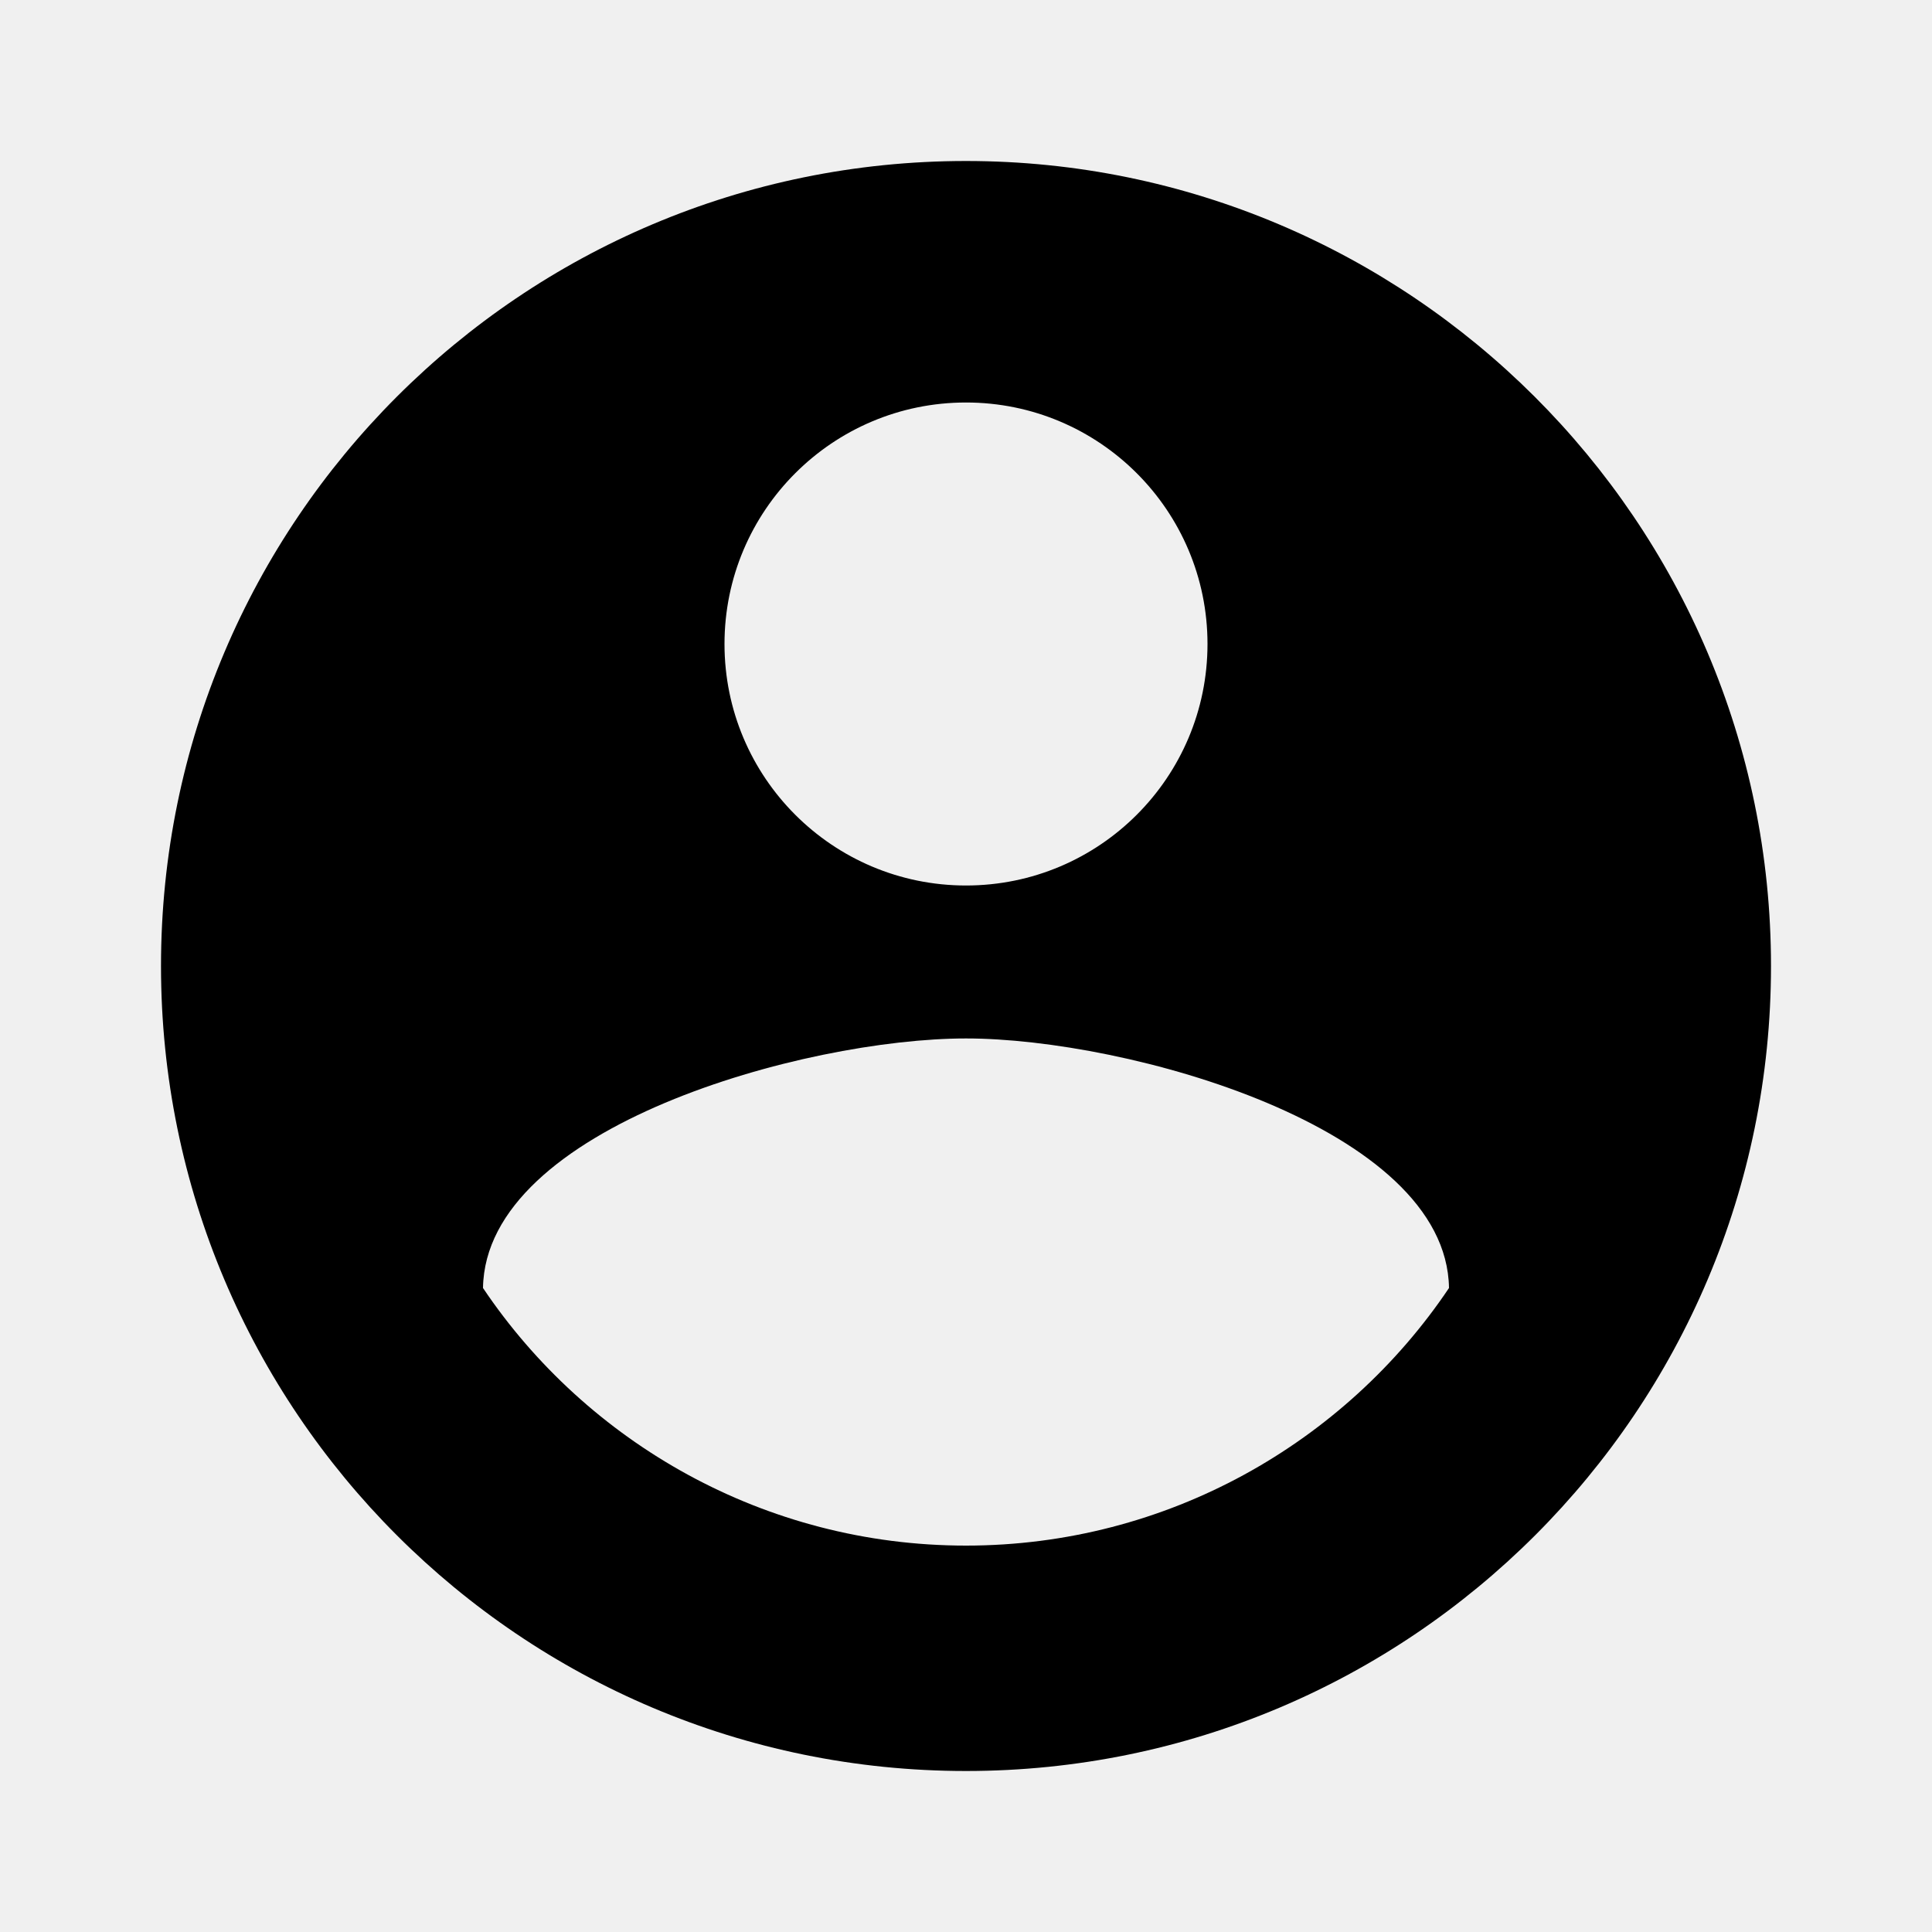
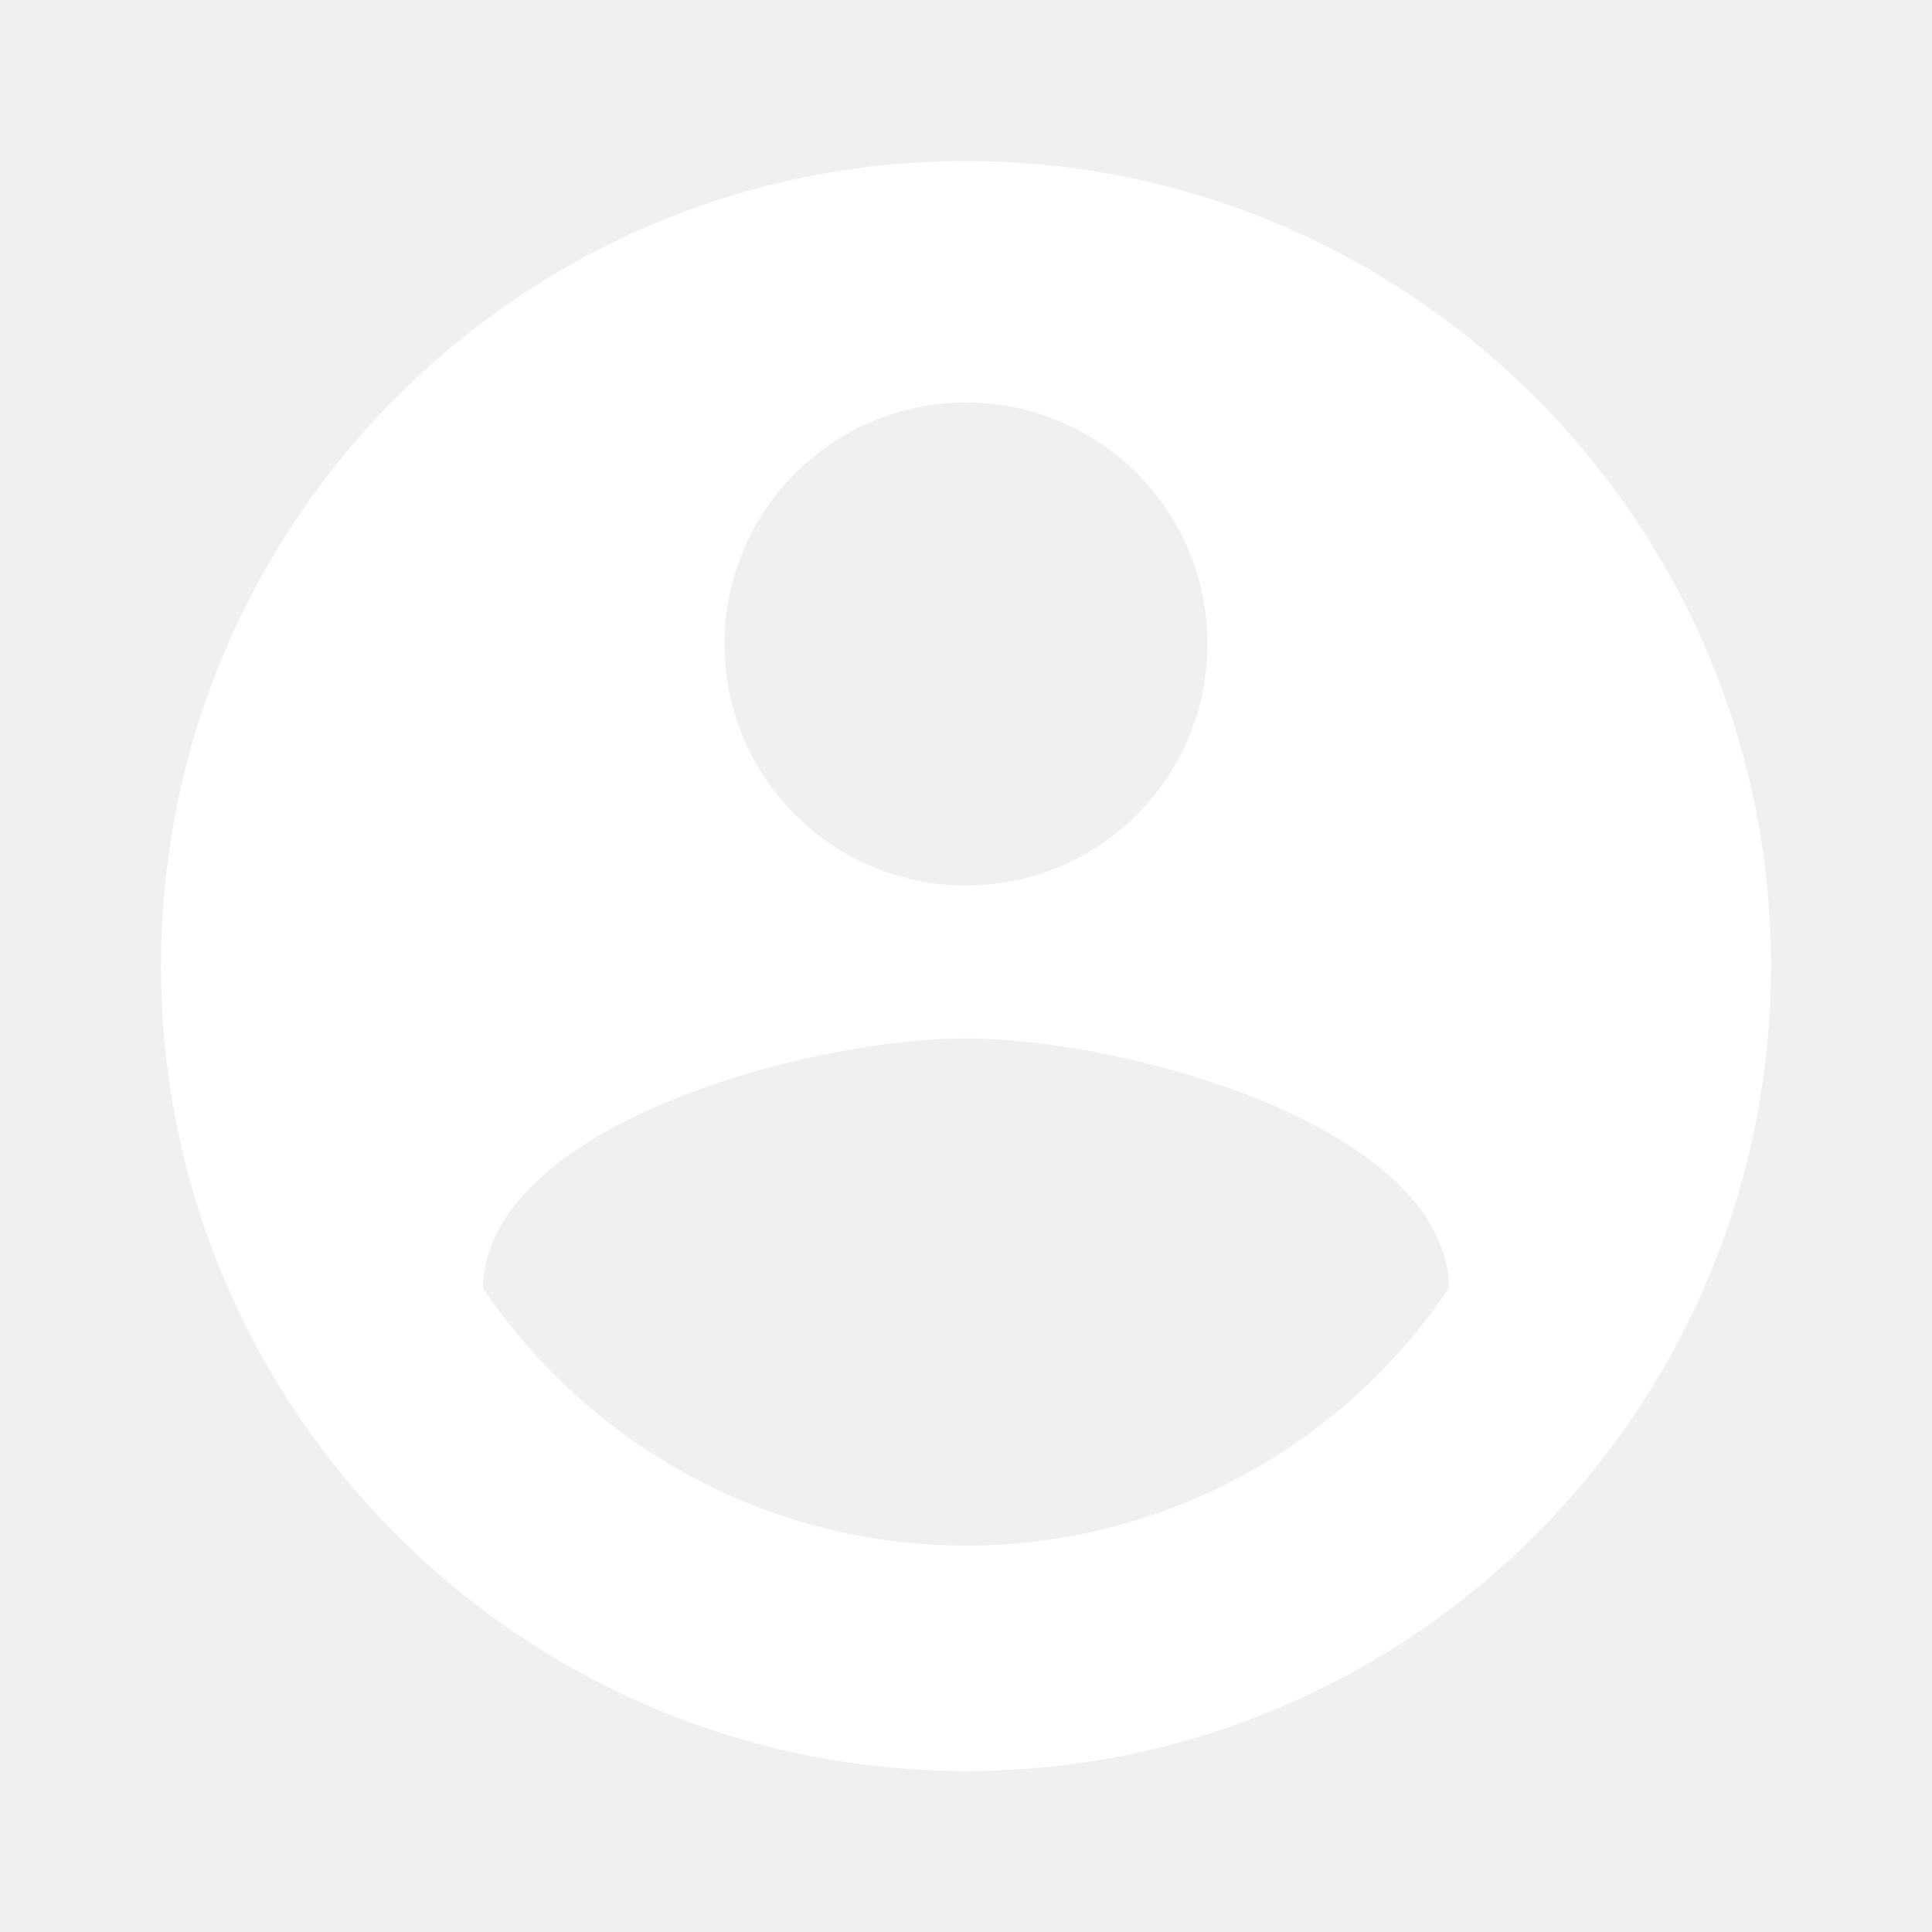
<svg xmlns="http://www.w3.org/2000/svg" viewBox="0 0 24 24">
-   <path d="M12,19.2C9.5,19.2 7.29,17.92 6,16C6.03,14 10,12.9 12,12.9C14,12.9 17.97,14 18,16C16.71,17.92 14.5,19.2 12,19.2M12,5A3,3 0 0,1 15,8A3,3 0 0,1 12,11A3,3 0 0,1 9,8A3,3 0 0,1 12,5M12,2A10,10 0 0,0 2,12A10,10 0 0,0 12,22A10,10 0 0,0 22,12C22,6.47 17.5,2 12,2Z" />
+   <path fill="#fff" d="M12,19.2C9.5,19.2 7.29,17.92 6,16C6.03,14 10,12.9 12,12.9C14,12.9 17.97,14 18,16C16.71,17.92 14.5,19.2 12,19.2M12,5A3,3 0 0,1 15,8A3,3 0 0,1 12,11A3,3 0 0,1 9,8A3,3 0 0,1 12,5M12,2A10,10 0 0,0 2,12A10,10 0 0,0 12,22A10,10 0 0,0 22,12C22,6.47 17.5,2 12,2Z" />
</svg>
